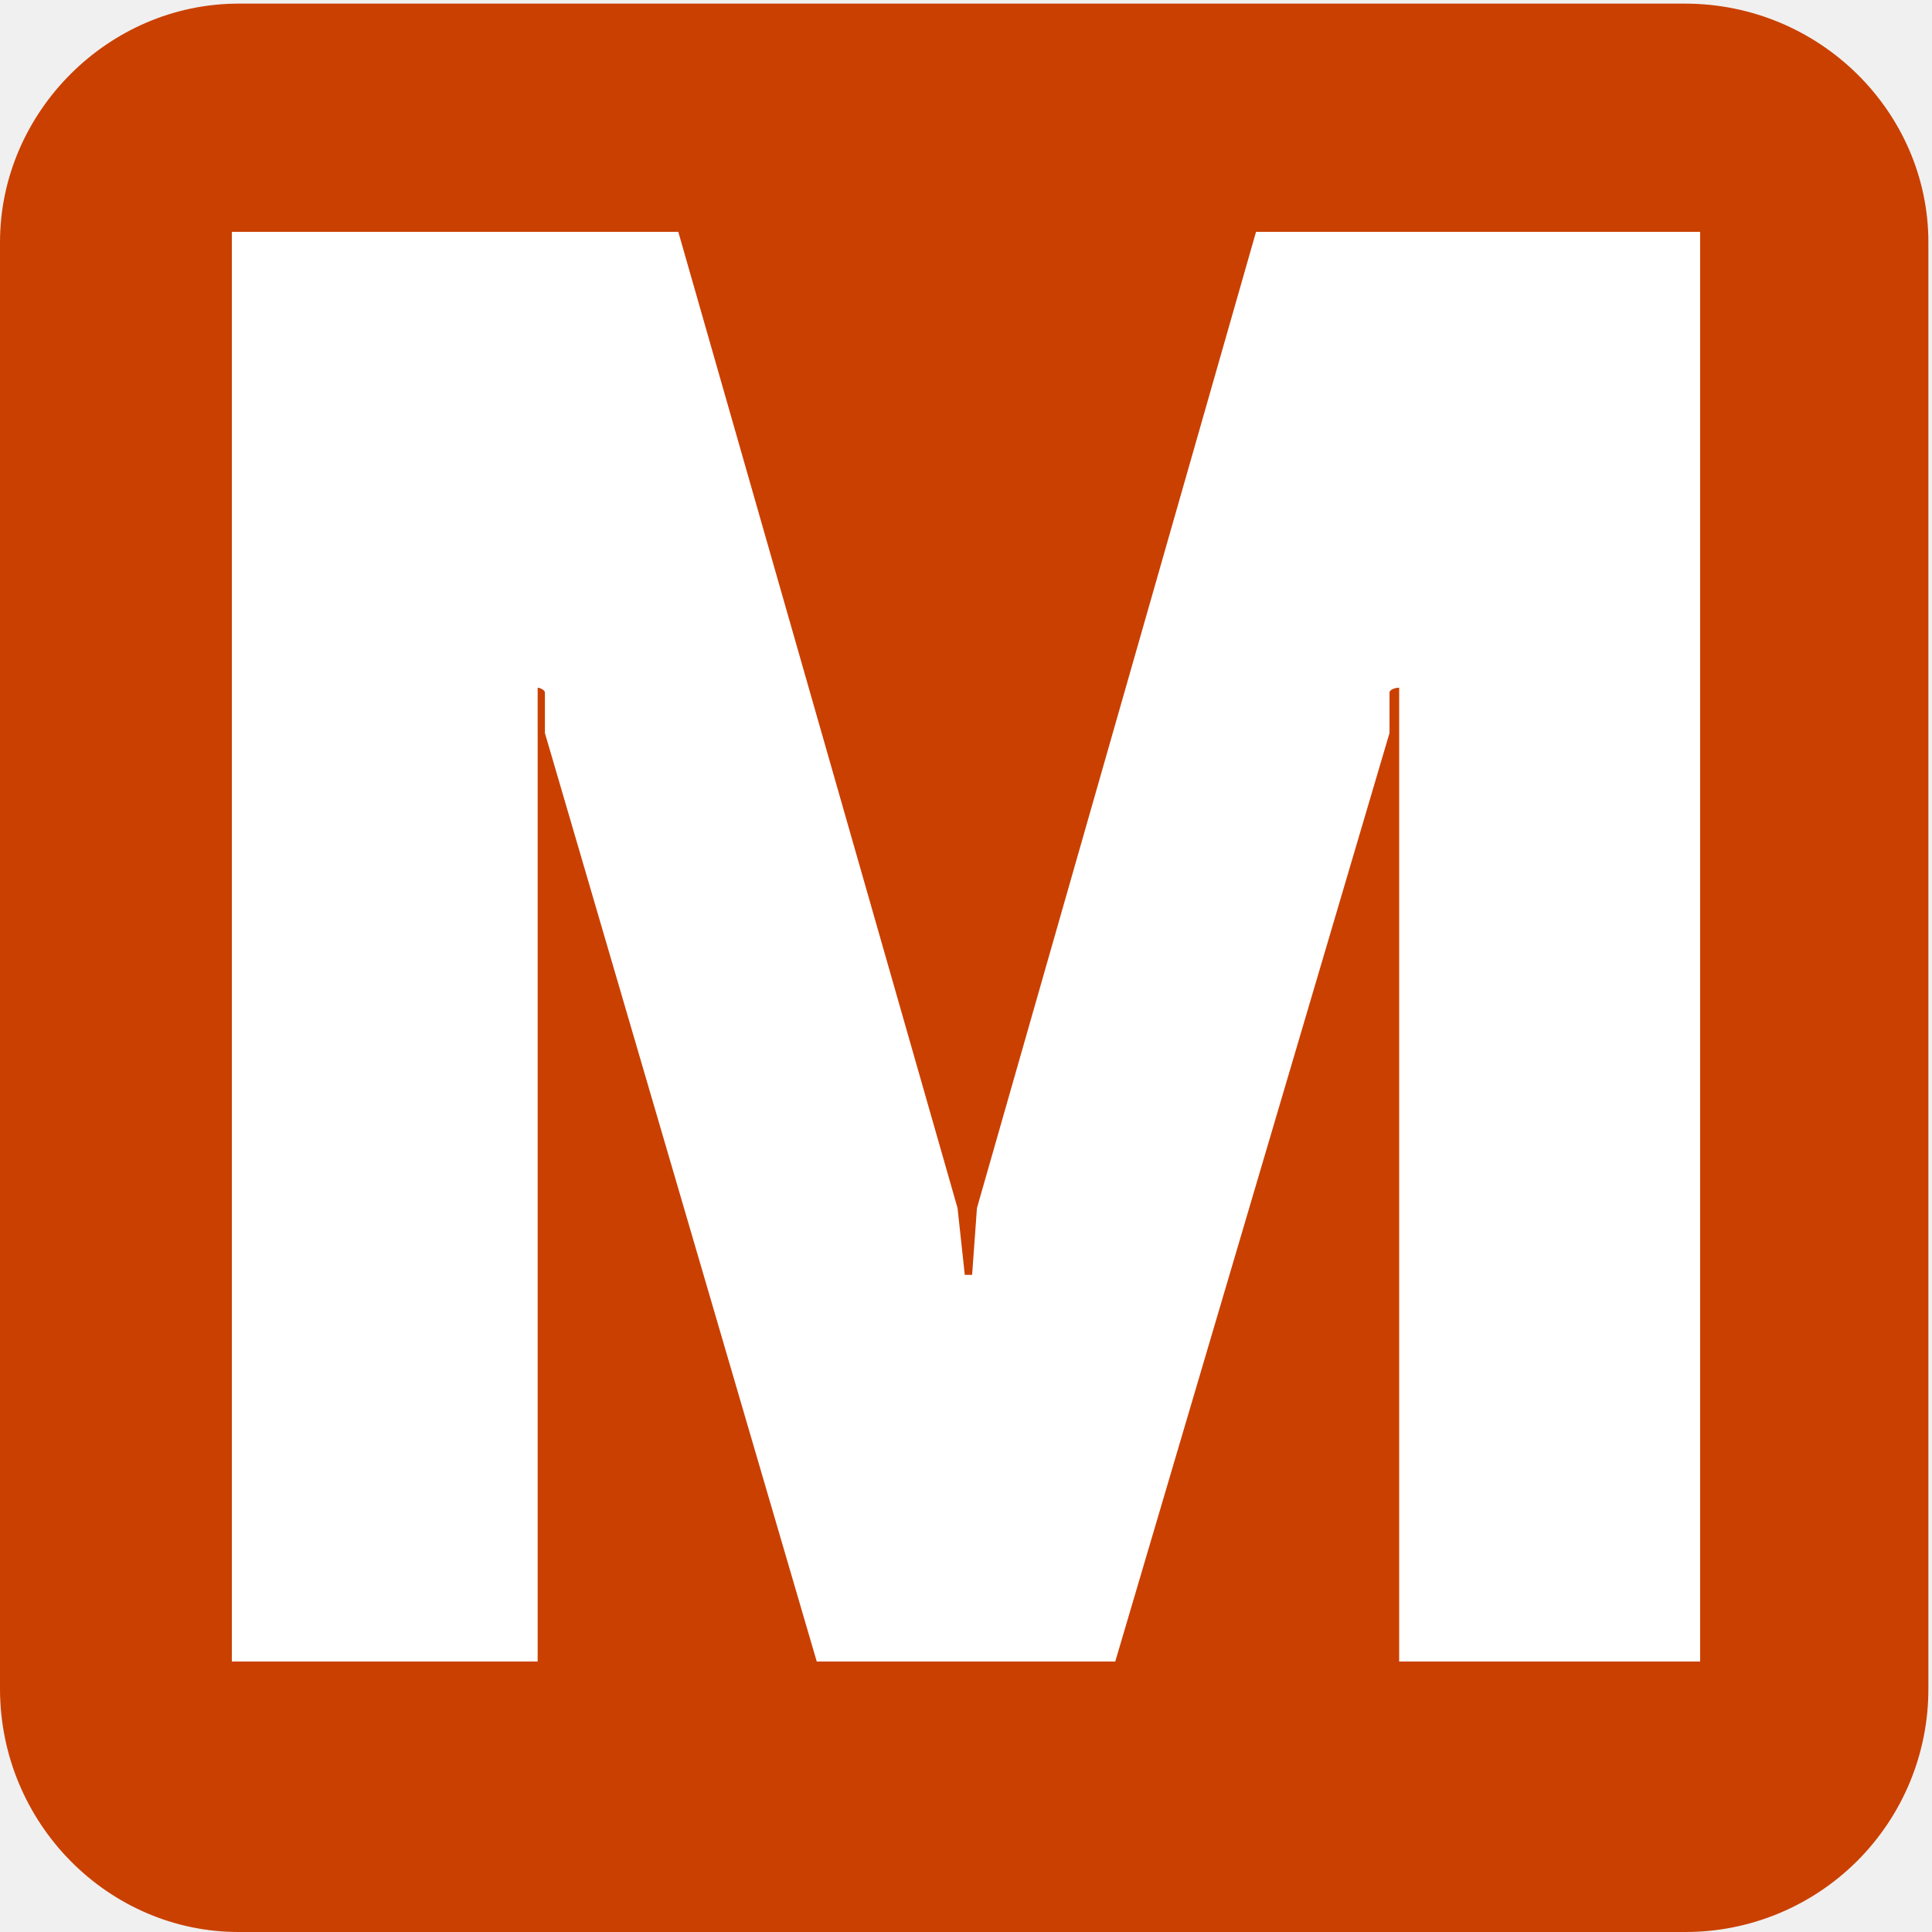
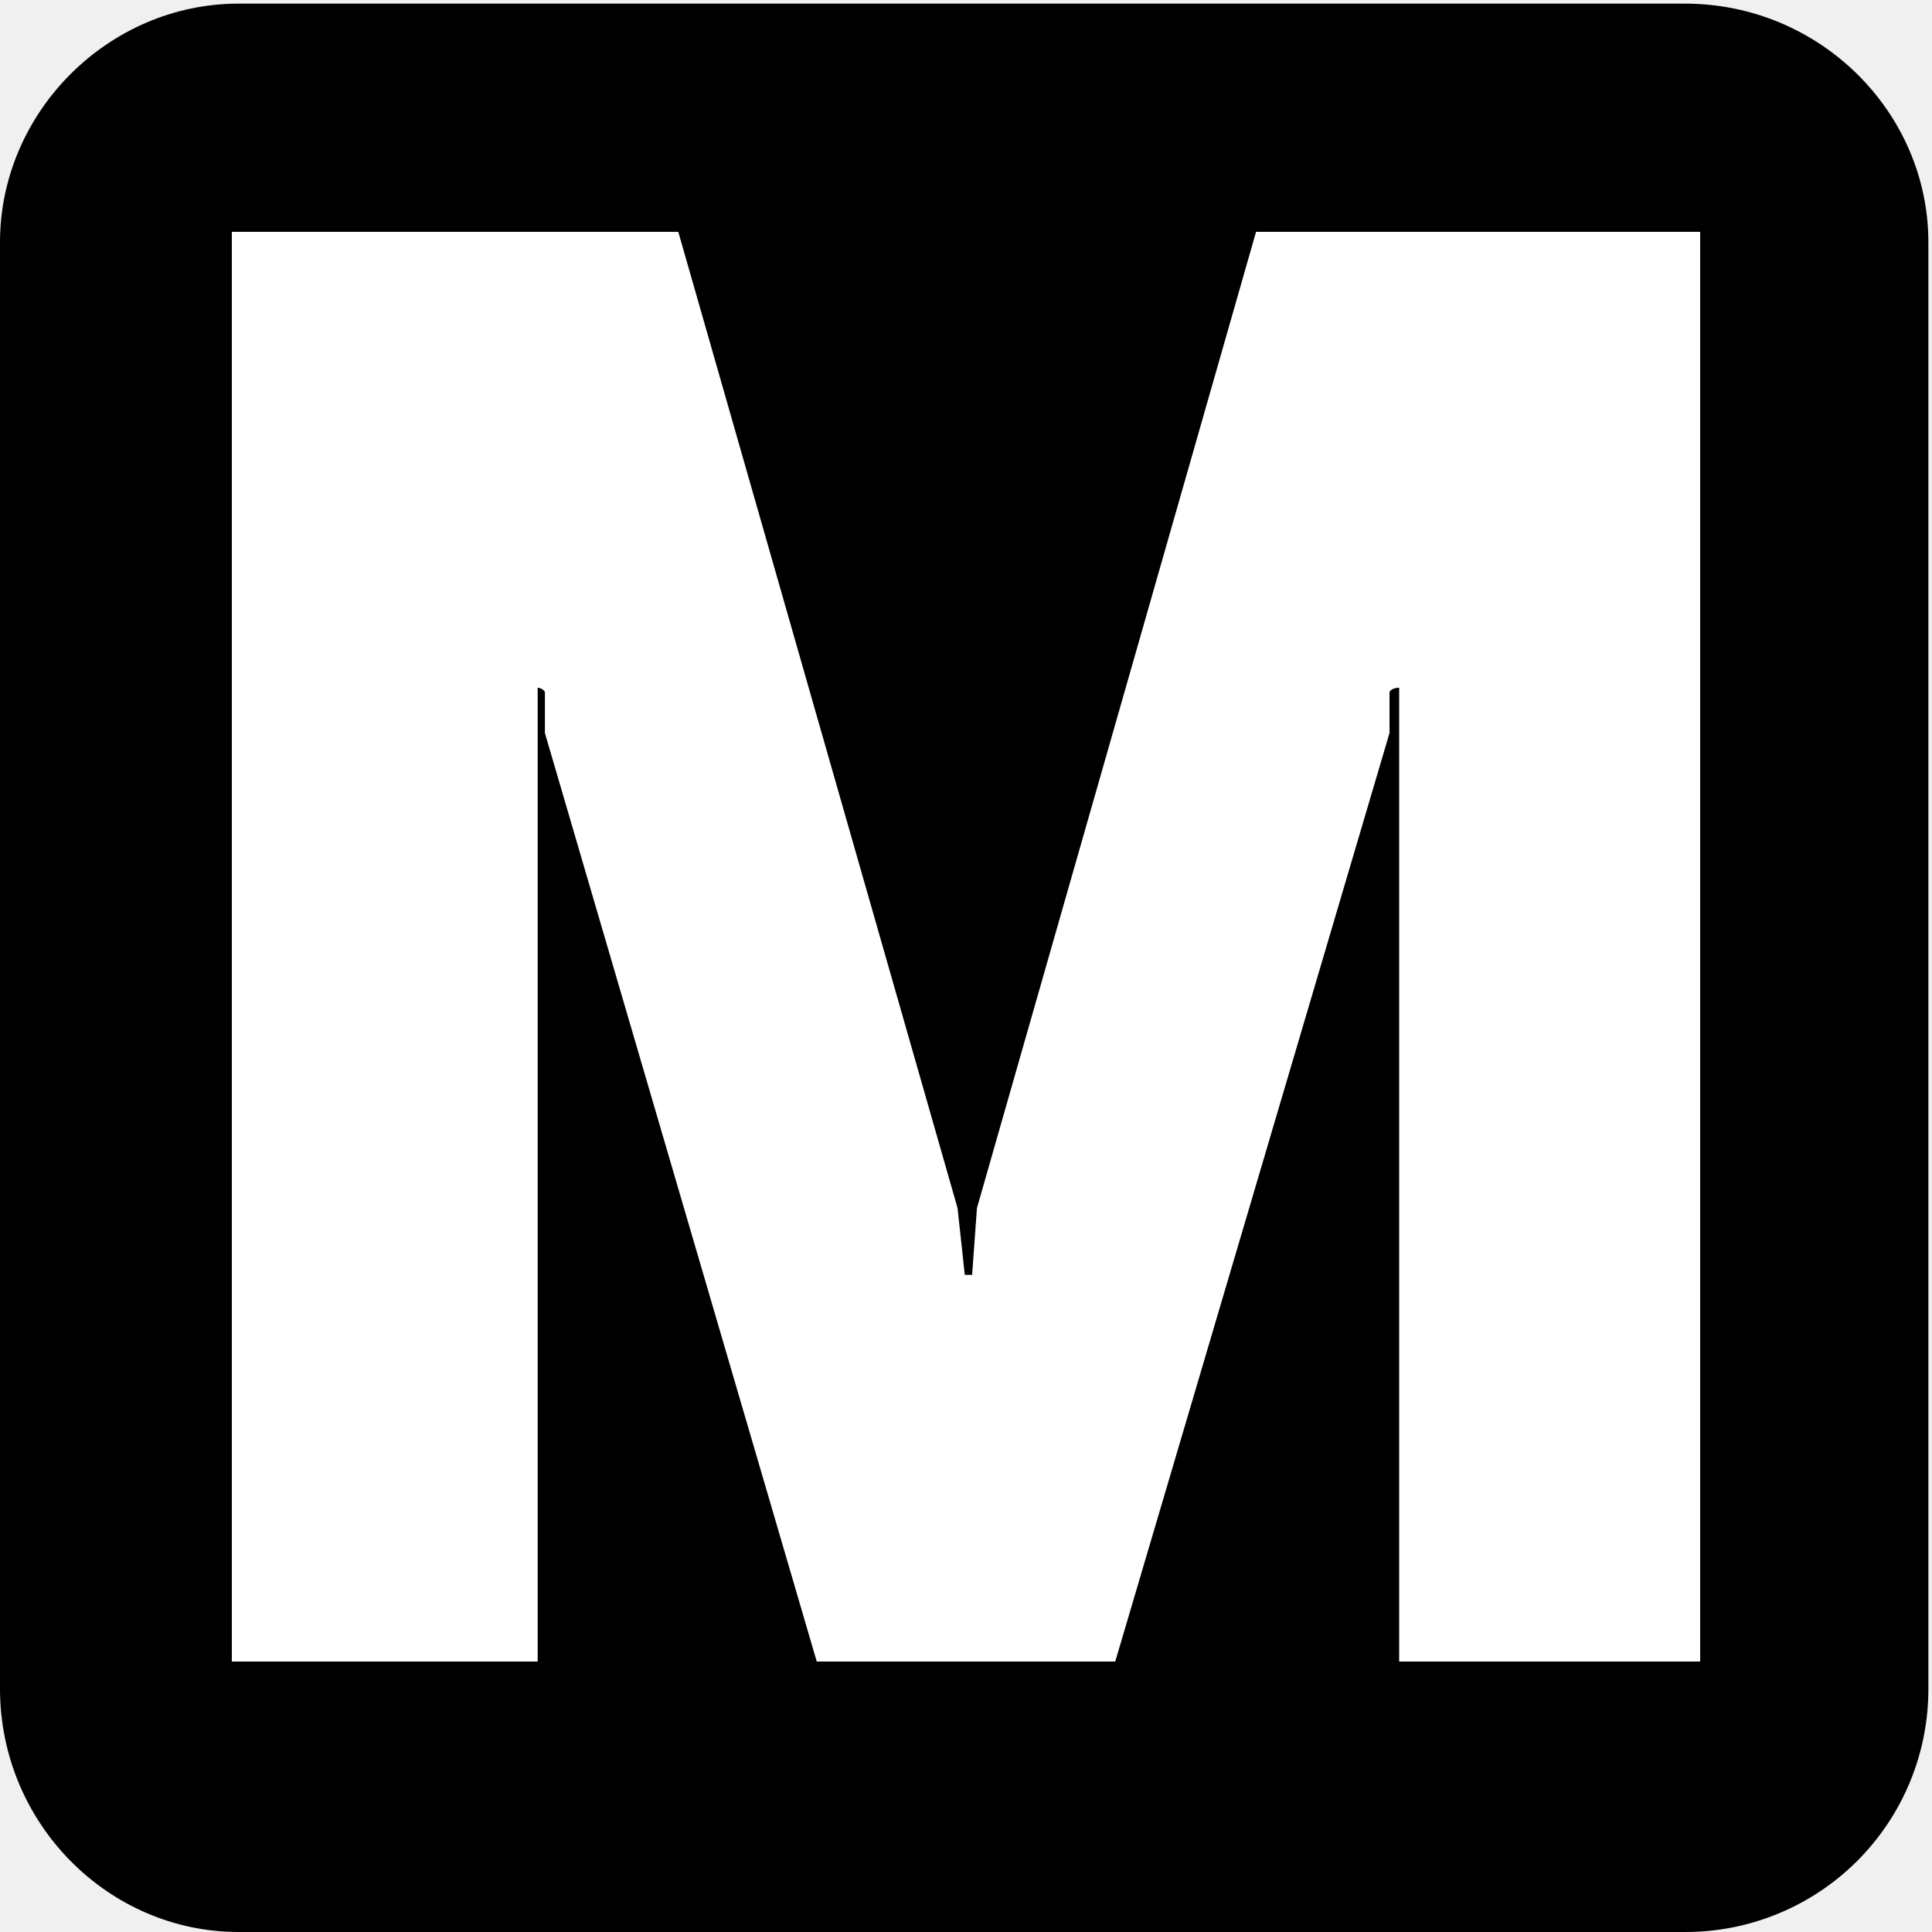
<svg viewBox="0 0 24 24">
  <g fill-rule="evenodd">
-     <path fill="#ca4000" d="M0 3.01C0 1.393 1.347.045 2.964.045H20.93c1.677 0 3.025 1.348 3.025 2.965v17.966A3.016 3.016 0 0 1 20.93 24H2.964C1.347 24 0 22.653 0 20.976z" />
+     <path d="M0 3.01C0 1.393 1.347.045 2.964.045H20.93c1.677 0 3.025 1.348 3.025 2.965v17.966A3.016 3.016 0 0 1 20.93 24H2.964C1.347 24 0 22.653 0 20.976z" />
    <path fill="#fff" d="M17.261 9.106v-.504c0-.03.06-.059.12-.059V20.64h3.739V2.88h-5.517l-3.467 12.127-.06.83h-.091l-.09-.83L8.426 2.88H2.88v17.76h3.799V8.543c.03 0 .09.03.09.06v.503l3.377 11.534h3.708z" />
  </g>
</svg>
